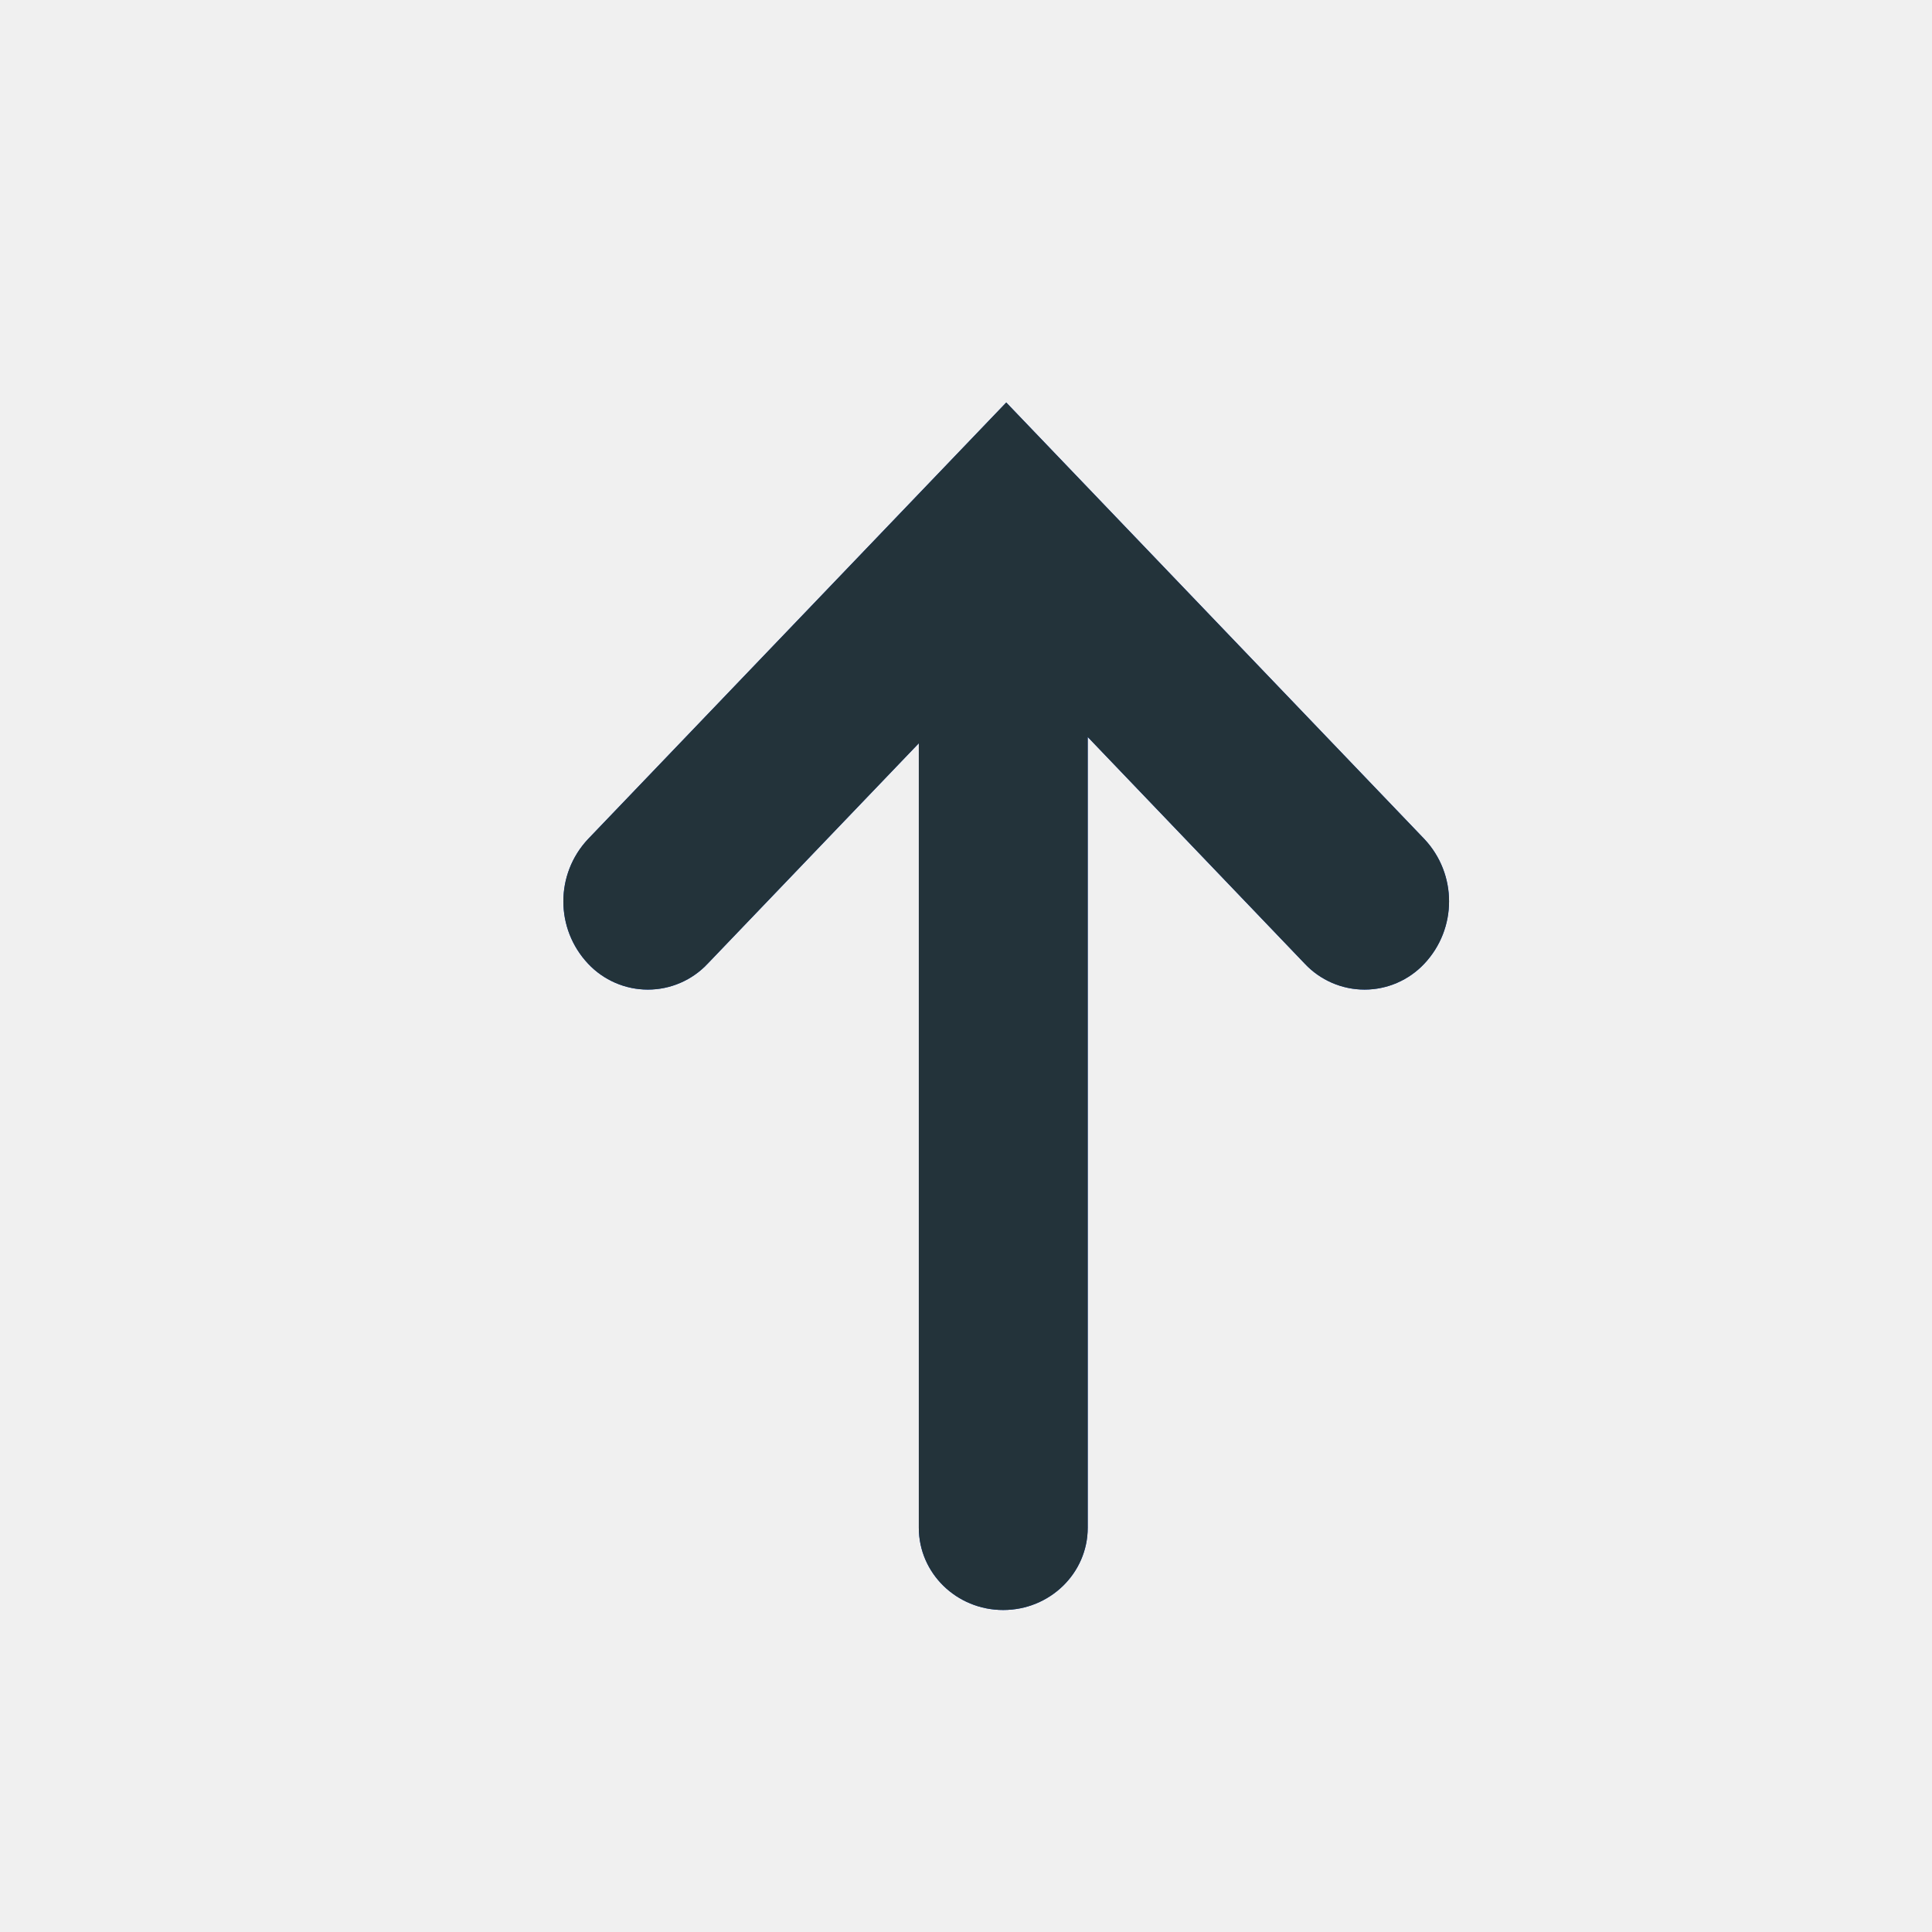
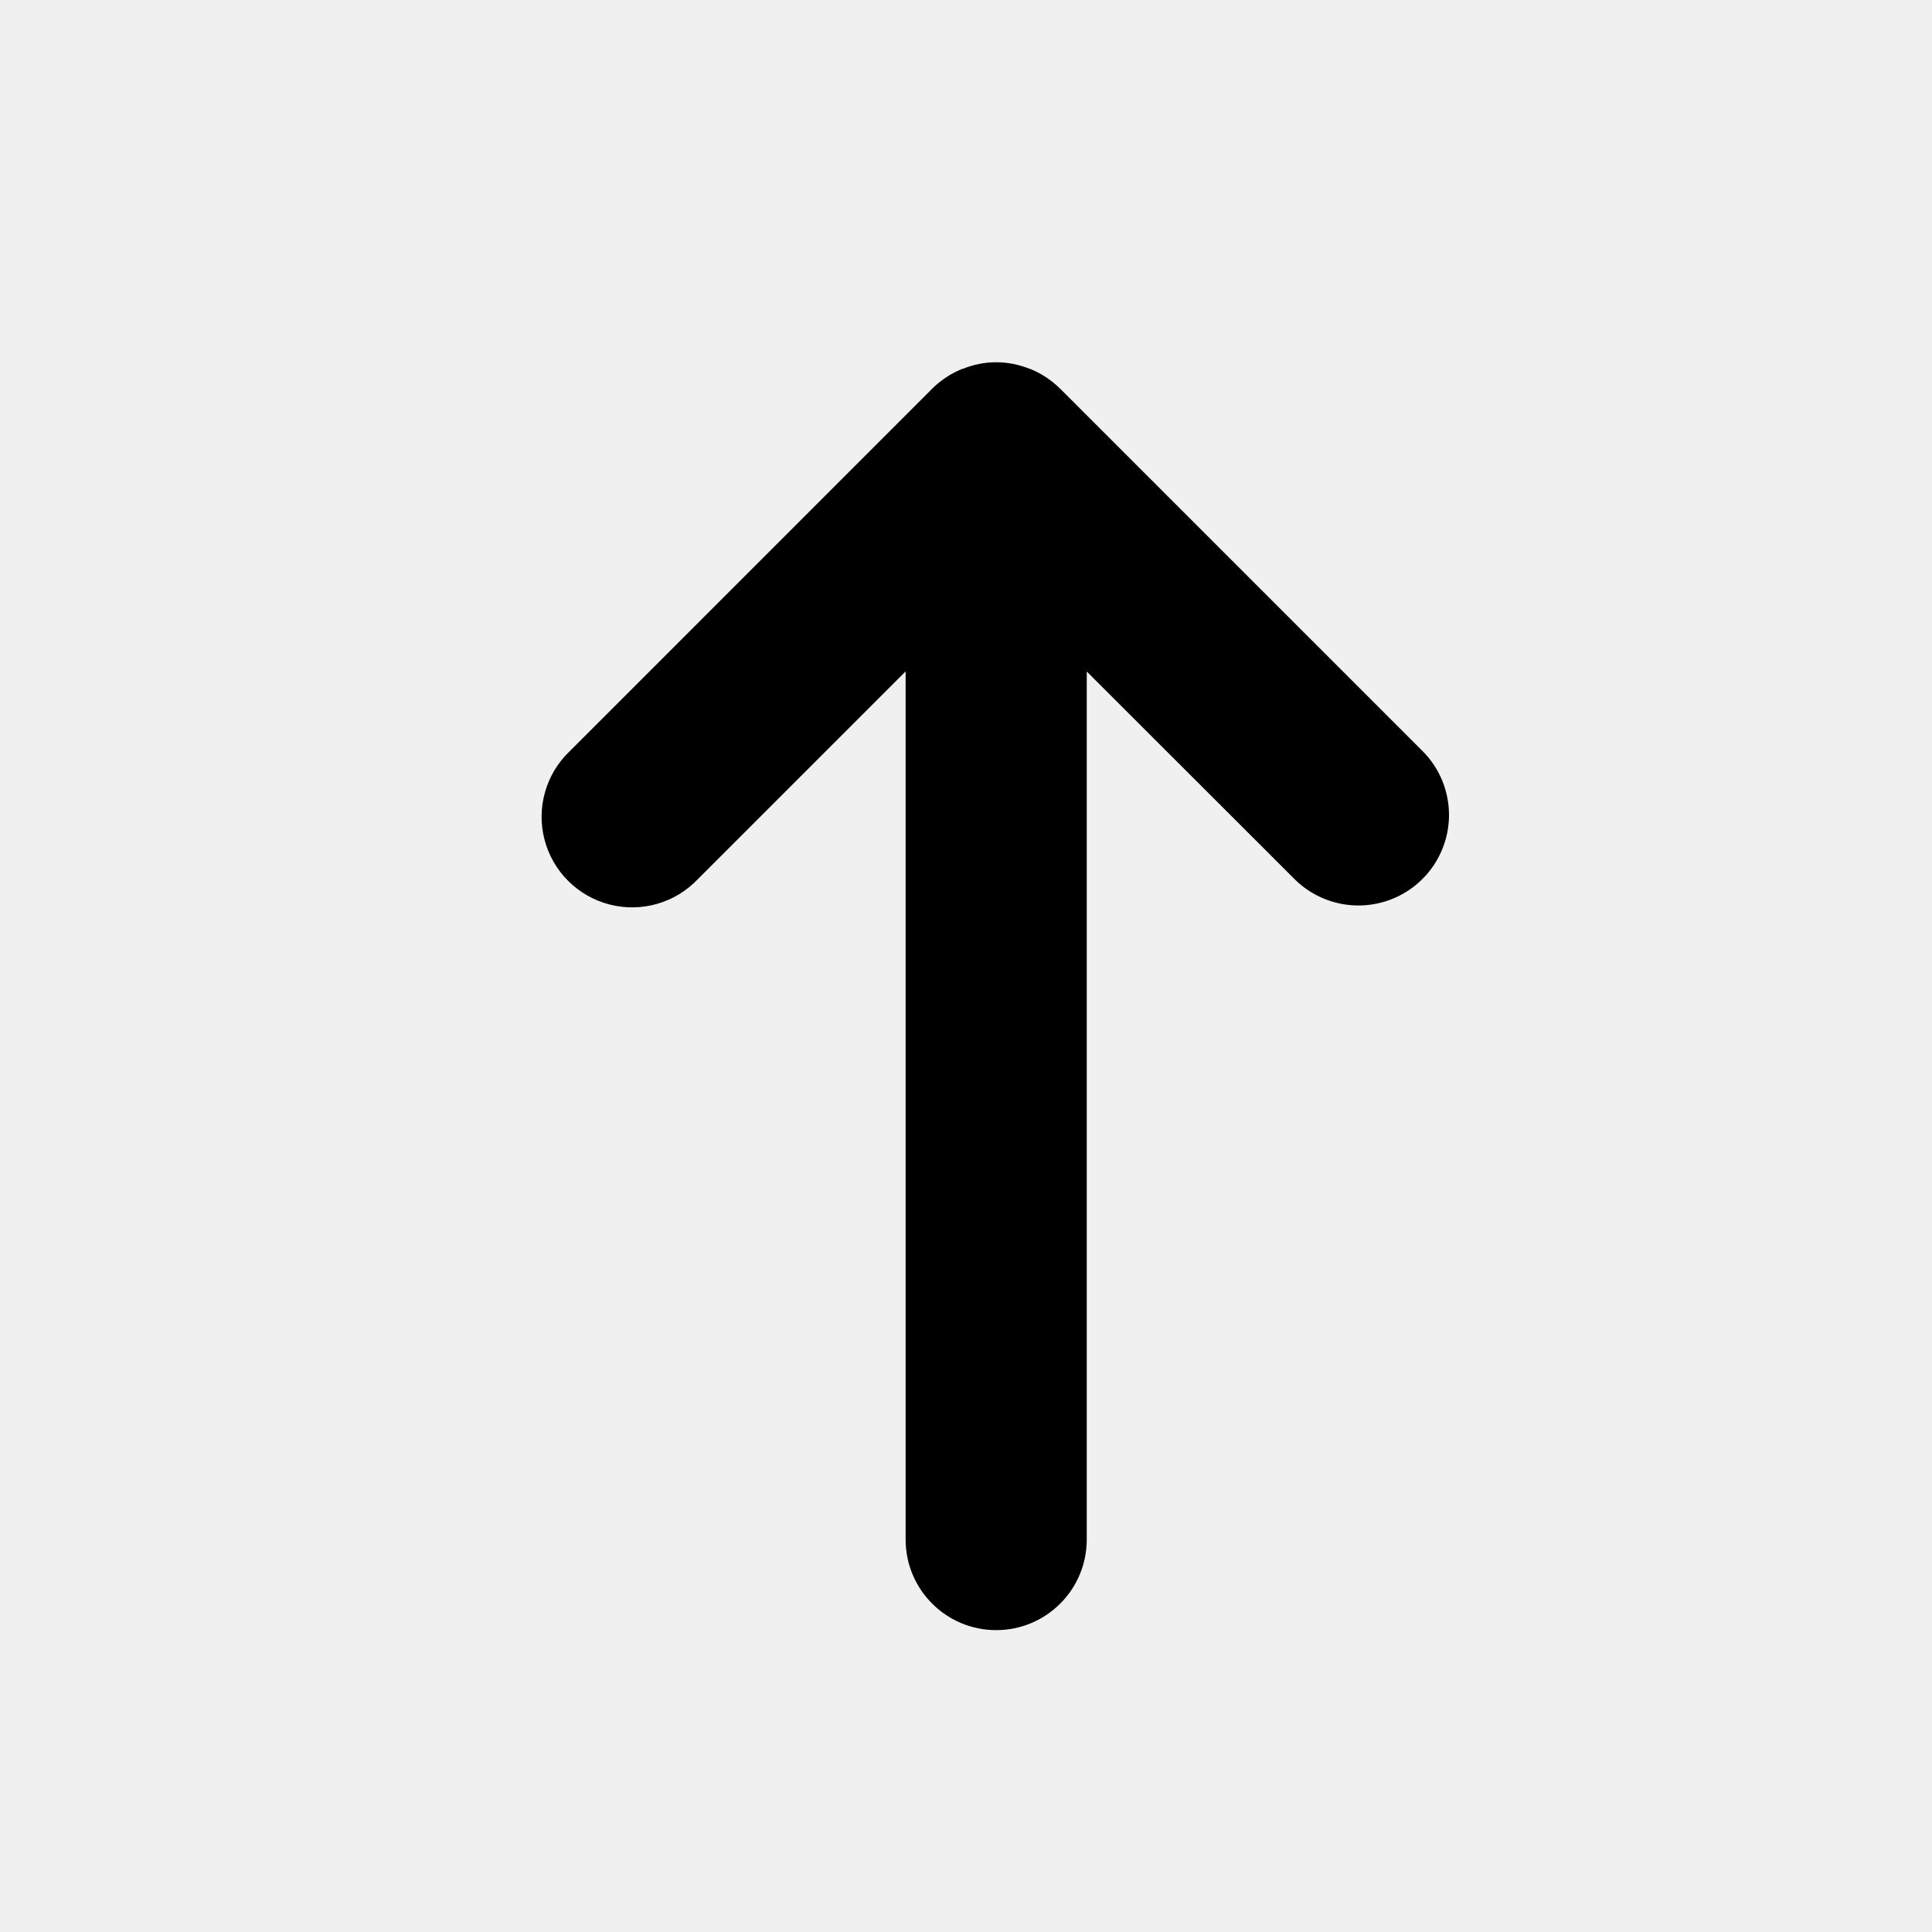
- <svg xmlns="http://www.w3.org/2000/svg" xmlns:xlink="http://www.w3.org/1999/xlink" width="24" height="24" viewBox="0 0 24 24">
-   <defs>
-     <path id="a" d="M13.512 9.155v9.823c0 .565-.47 1.022-1.05 1.022-.579 0-1.048-.457-1.048-1.022V9.233L8.79 11.972a1.018 1.018 0 0 1-1.484 0 1.13 1.13 0 0 1 0-1.55L12.5 5l5.193 5.422a1.13 1.13 0 0 1 0 1.55 1.018 1.018 0 0 1-1.484 0l-2.697-2.817z" />
-   </defs>
-   <g fill="none" fill-rule="evenodd">
-     <mask id="b" fill="#fff">
-       <use xlink:href="#a" />
-     </mask>
-     <use fill="#0340C7" fill-rule="nonzero" xlink:href="#a" />
-     <g fill="#23333A" mask="url(#b)">
-       <path d="M0 0h24v24H0z" />
-     </g>
-   </g>
+ <svg xmlns="http://www.w3.org/2000/svg" width="32" height="32" viewBox="0 0 32 32">
+   <path fill="#000" fill-rule="evenodd" d="M17.562 6.44l5.999 5.999c.293.293.439.677.439 1.06a1.5 1.5 0 0 1-2.56 1.06L18 11.122V25.5a1.5 1.5 0 1 1-3 0V11.12l-3.44 3.44a1.5 1.5 0 1 1-2.12-2.121l5.999-6c.14-.14.307-.25.49-.326l.025-.007c.17-.067.353-.106.546-.106.194 0 .377.039.547.106l.024.007c.184.077.35.187.49.327z" />
</svg>
